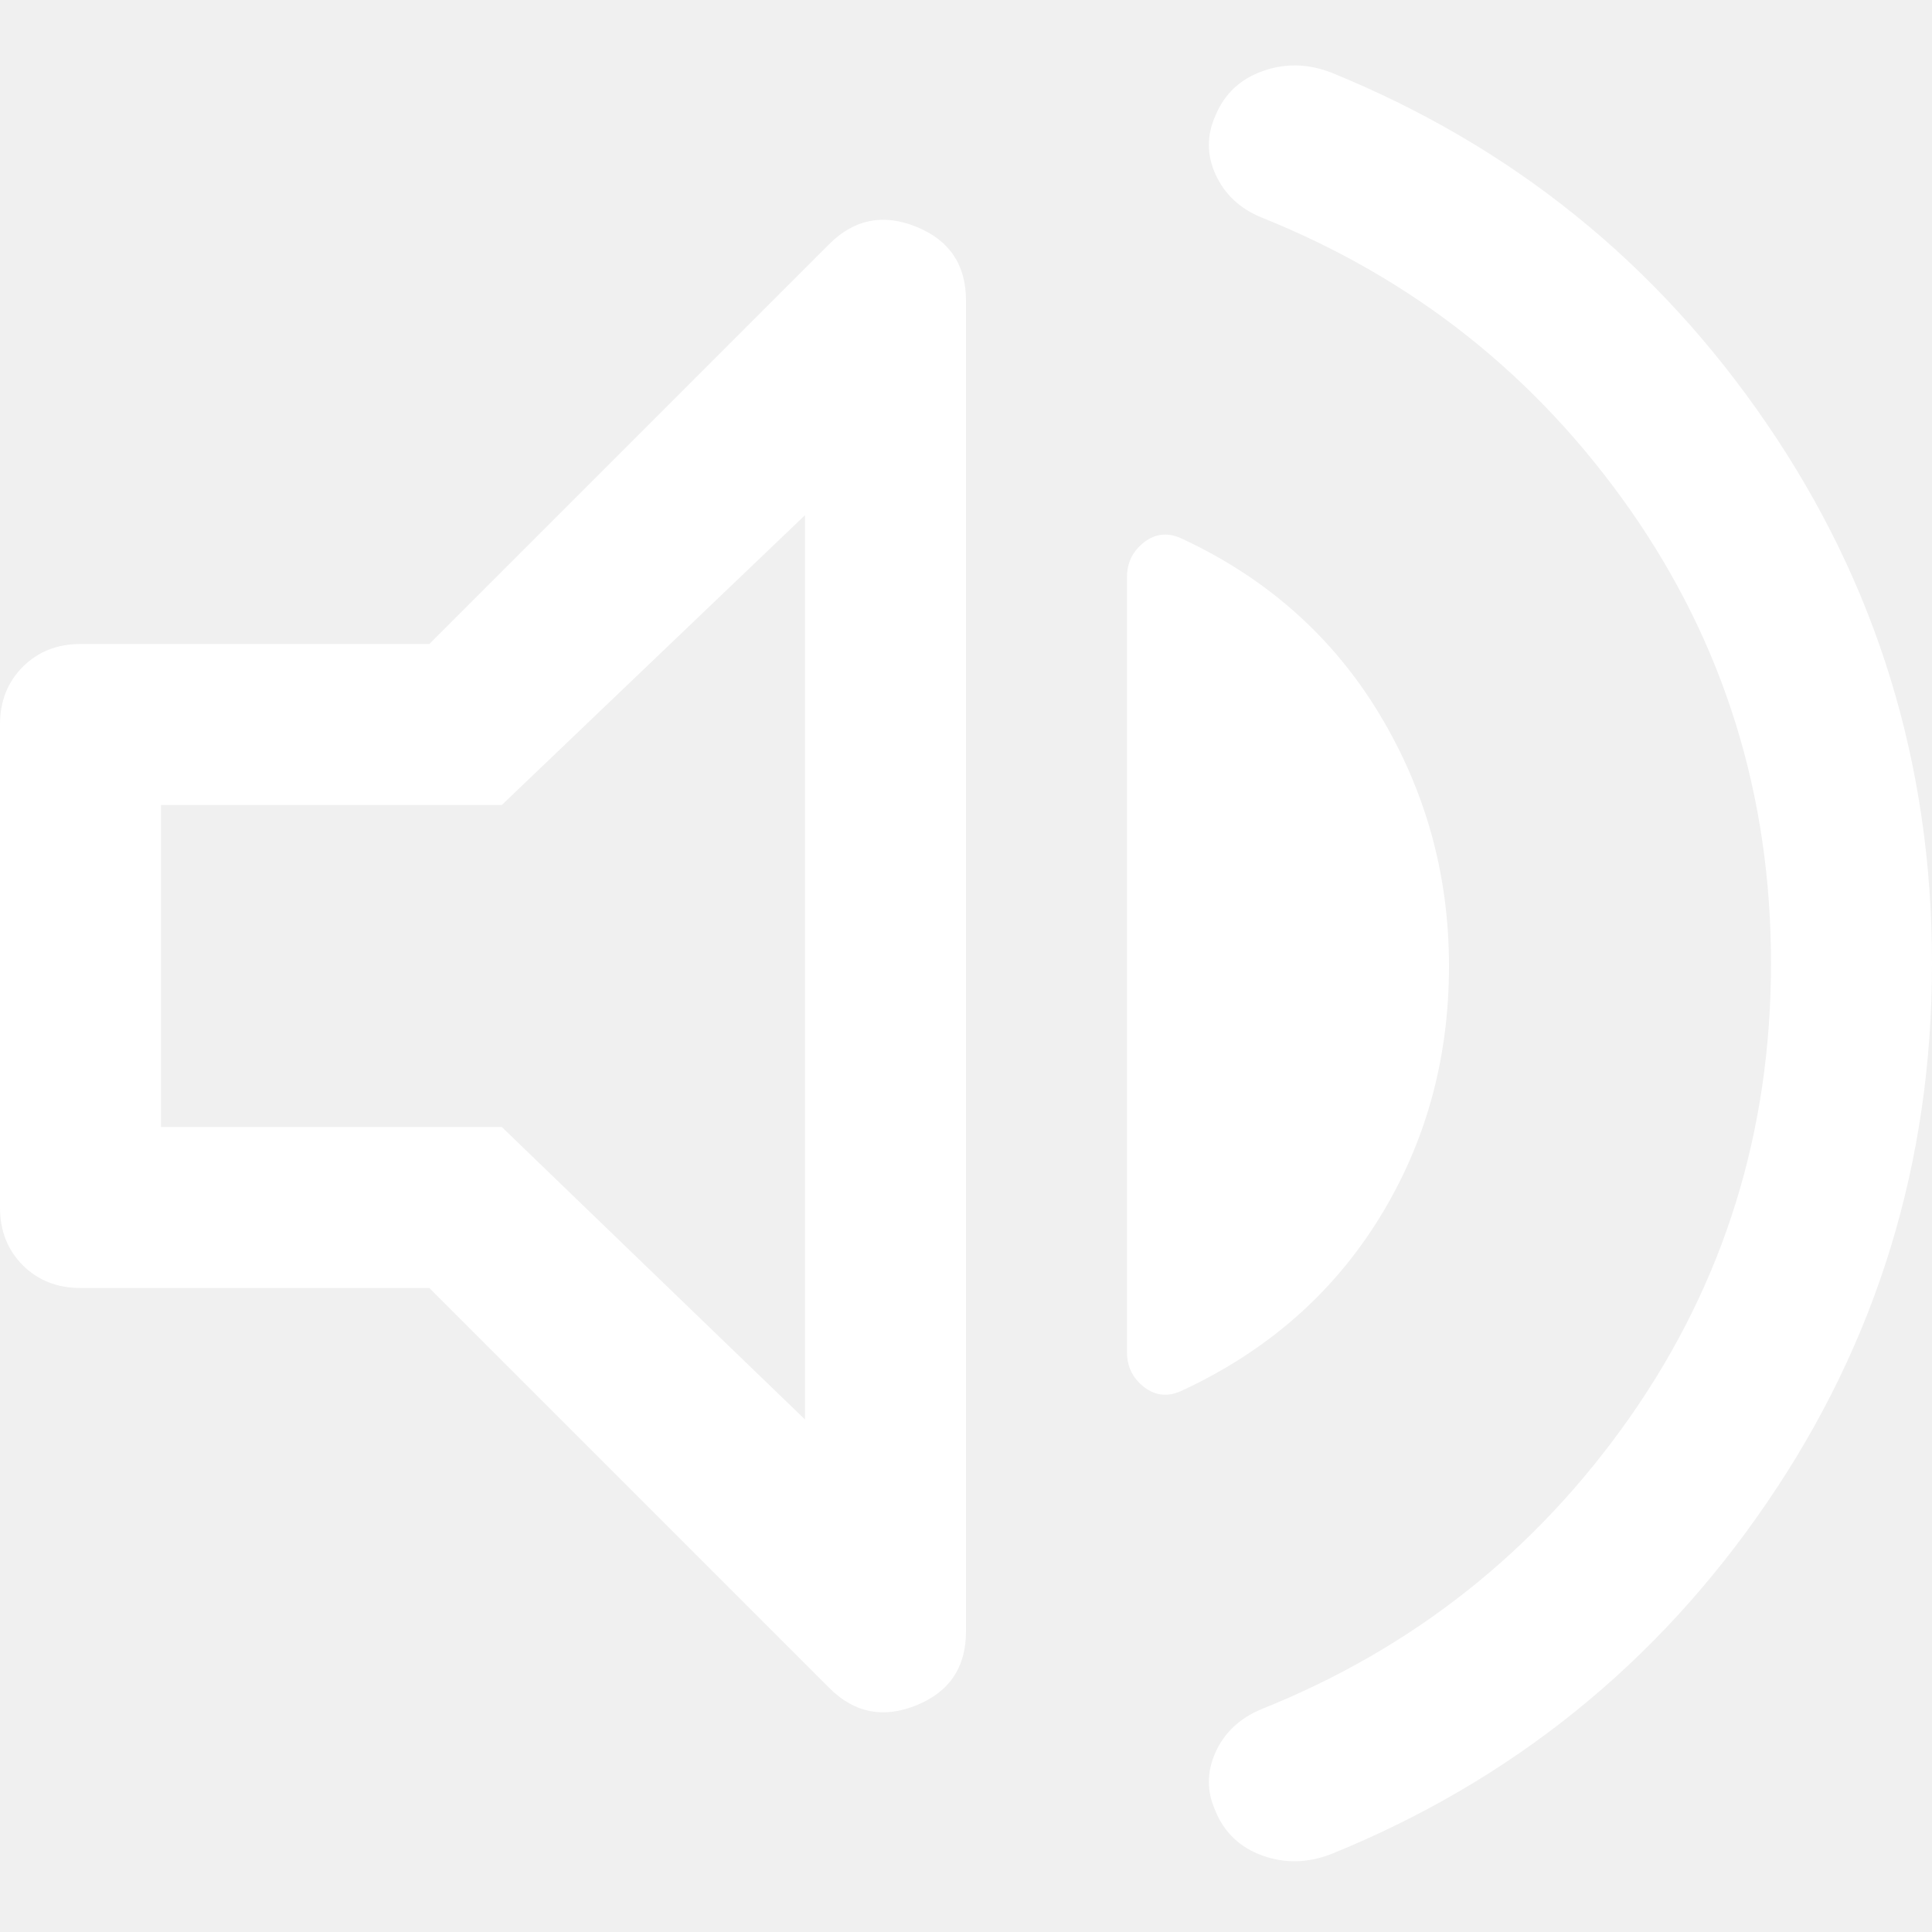
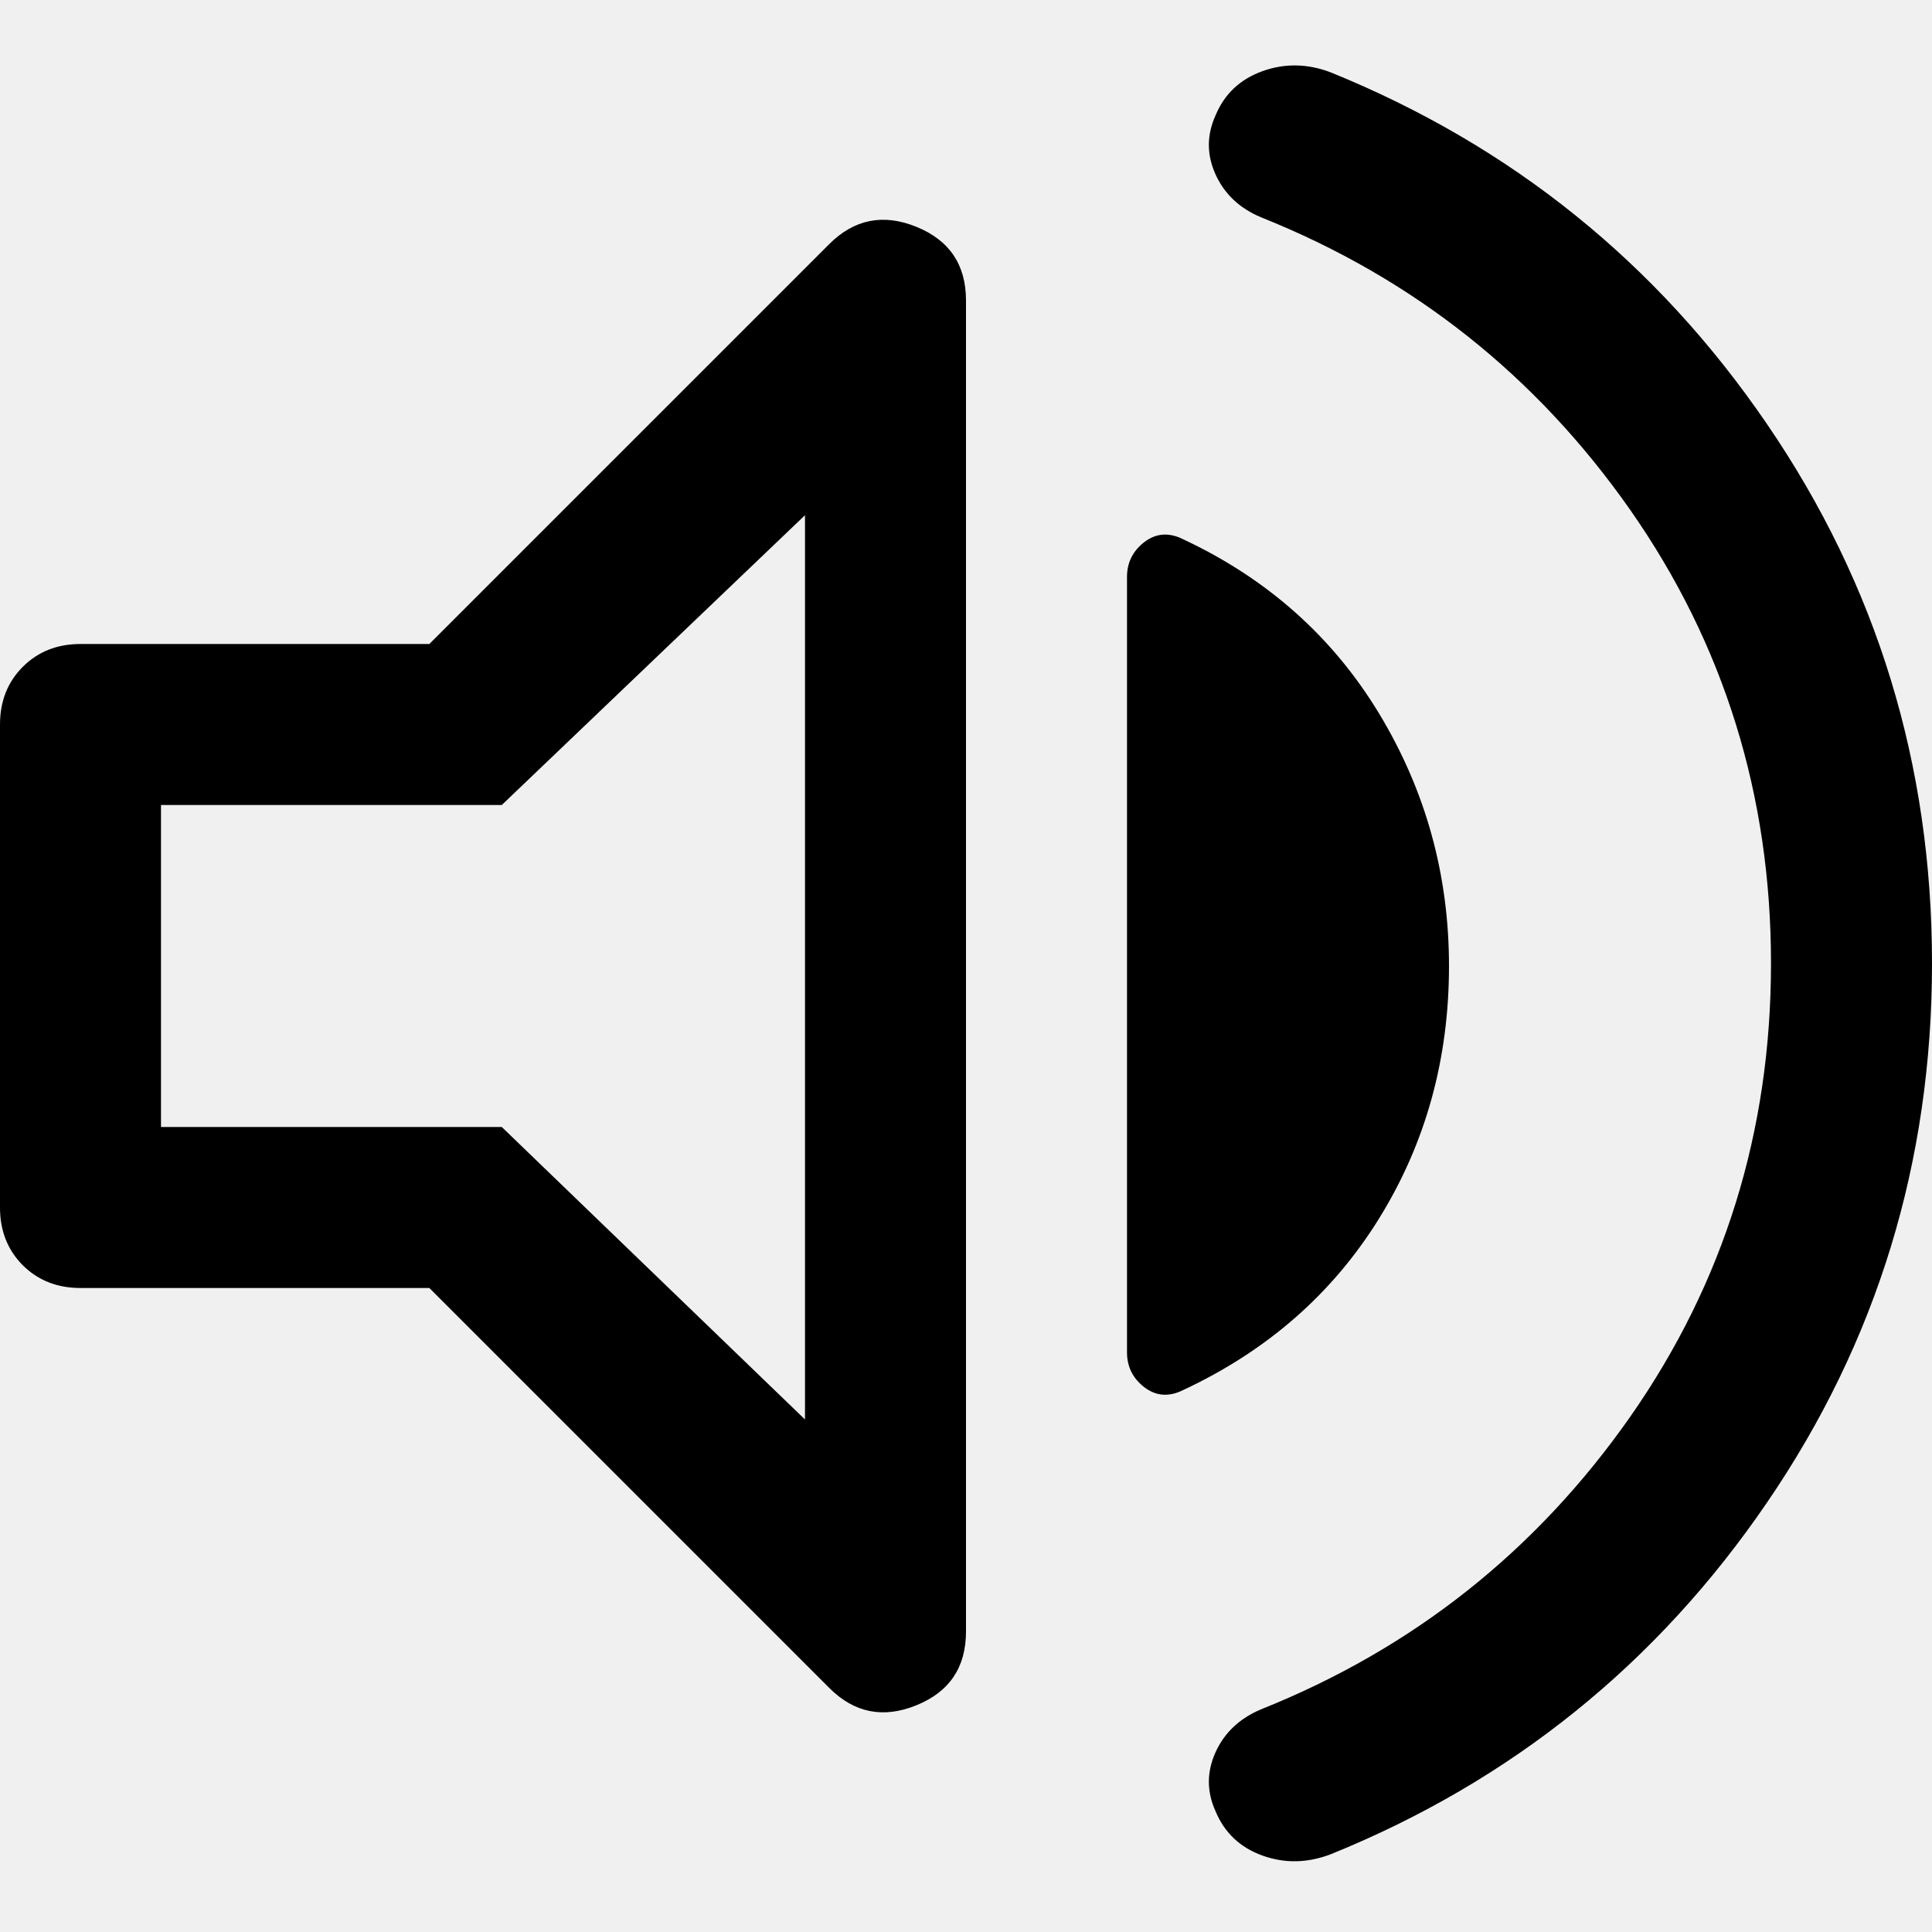
<svg xmlns="http://www.w3.org/2000/svg" width="18" height="18" viewBox="0 0 18 18" fill="none">
-   <path d="M16.5 8.975C16.5 7.409 16.062 6 15.188 4.75C14.312 3.5 13.167 2.592 11.75 2.025C11.55 1.942 11.408 1.808 11.325 1.625C11.242 1.442 11.242 1.258 11.325 1.075C11.408 0.875 11.554 0.738 11.762 0.663C11.971 0.588 12.183 0.592 12.4 0.675C14.083 1.359 15.438 2.45 16.462 3.95C17.488 5.45 18 7.125 18 8.975C18 10.825 17.488 12.5 16.462 14C15.438 15.5 14.083 16.592 12.4 17.275C12.183 17.358 11.971 17.363 11.762 17.288C11.554 17.213 11.408 17.075 11.325 16.875C11.242 16.692 11.242 16.509 11.325 16.325C11.408 16.142 11.55 16.009 11.75 15.925C13.167 15.358 14.312 14.45 15.188 13.2C16.062 11.95 16.5 10.542 16.5 8.975ZM4 12H0.75C0.533 12 0.354 11.929 0.212 11.788C0.071 11.646 0 11.467 0 11.25V6.75C0 6.534 0.071 6.354 0.212 6.213C0.354 6.071 0.533 6 0.75 6H4L7.725 2.275C7.958 2.042 8.229 1.988 8.537 2.113C8.846 2.238 9 2.467 9 2.8V15.2C9 15.534 8.846 15.763 8.537 15.888C8.229 16.013 7.958 15.959 7.725 15.725L4 12ZM13.5 9C13.5 9.867 13.283 10.65 12.85 11.35C12.417 12.05 11.808 12.584 11.025 12.95C10.892 13.017 10.771 13.008 10.662 12.925C10.554 12.842 10.5 12.733 10.5 12.6V5.375C10.5 5.242 10.554 5.133 10.662 5.05C10.771 4.967 10.892 4.958 11.025 5.025C11.808 5.392 12.417 5.934 12.85 6.65C13.283 7.367 13.5 8.15 13.5 9ZM7.5 4.8L4.675 7.5H1.5V10.5H4.675L7.5 13.225V4.8Z" fill="white" />
+   <path d="M16.5 8.975C16.5 7.409 16.062 6 15.188 4.75C14.312 3.5 13.167 2.592 11.75 2.025C11.55 1.942 11.408 1.808 11.325 1.625C11.242 1.442 11.242 1.258 11.325 1.075C11.408 0.875 11.554 0.738 11.762 0.663C11.971 0.588 12.183 0.592 12.4 0.675C14.083 1.359 15.438 2.45 16.462 3.95C17.488 5.45 18 7.125 18 8.975C18 10.825 17.488 12.5 16.462 14C15.438 15.5 14.083 16.592 12.4 17.275C12.183 17.358 11.971 17.363 11.762 17.288C11.554 17.213 11.408 17.075 11.325 16.875C11.242 16.692 11.242 16.509 11.325 16.325C11.408 16.142 11.55 16.009 11.75 15.925C13.167 15.358 14.312 14.45 15.188 13.2C16.062 11.95 16.5 10.542 16.5 8.975ZM4 12H0.75C0.533 12 0.354 11.929 0.212 11.788C0.071 11.646 0 11.467 0 11.25V6.75C0 6.534 0.071 6.354 0.212 6.213C0.354 6.071 0.533 6 0.75 6H4L7.725 2.275C7.958 2.042 8.229 1.988 8.537 2.113C8.846 2.238 9 2.467 9 2.8V15.2C9 15.534 8.846 15.763 8.537 15.888C8.229 16.013 7.958 15.959 7.725 15.725L4 12ZM13.5 9C13.5 9.867 13.283 10.65 12.85 11.35C12.417 12.05 11.808 12.584 11.025 12.95C10.892 13.017 10.771 13.008 10.662 12.925C10.554 12.842 10.5 12.733 10.5 12.6V5.375C10.5 5.242 10.554 5.133 10.662 5.05C10.771 4.967 10.892 4.958 11.025 5.025C11.808 5.392 12.417 5.934 12.85 6.65C13.283 7.367 13.5 8.15 13.5 9ZM7.5 4.8L4.675 7.5H1.5V10.5H4.675L7.5 13.225V4.8Z" fill="black" />
</svg>
